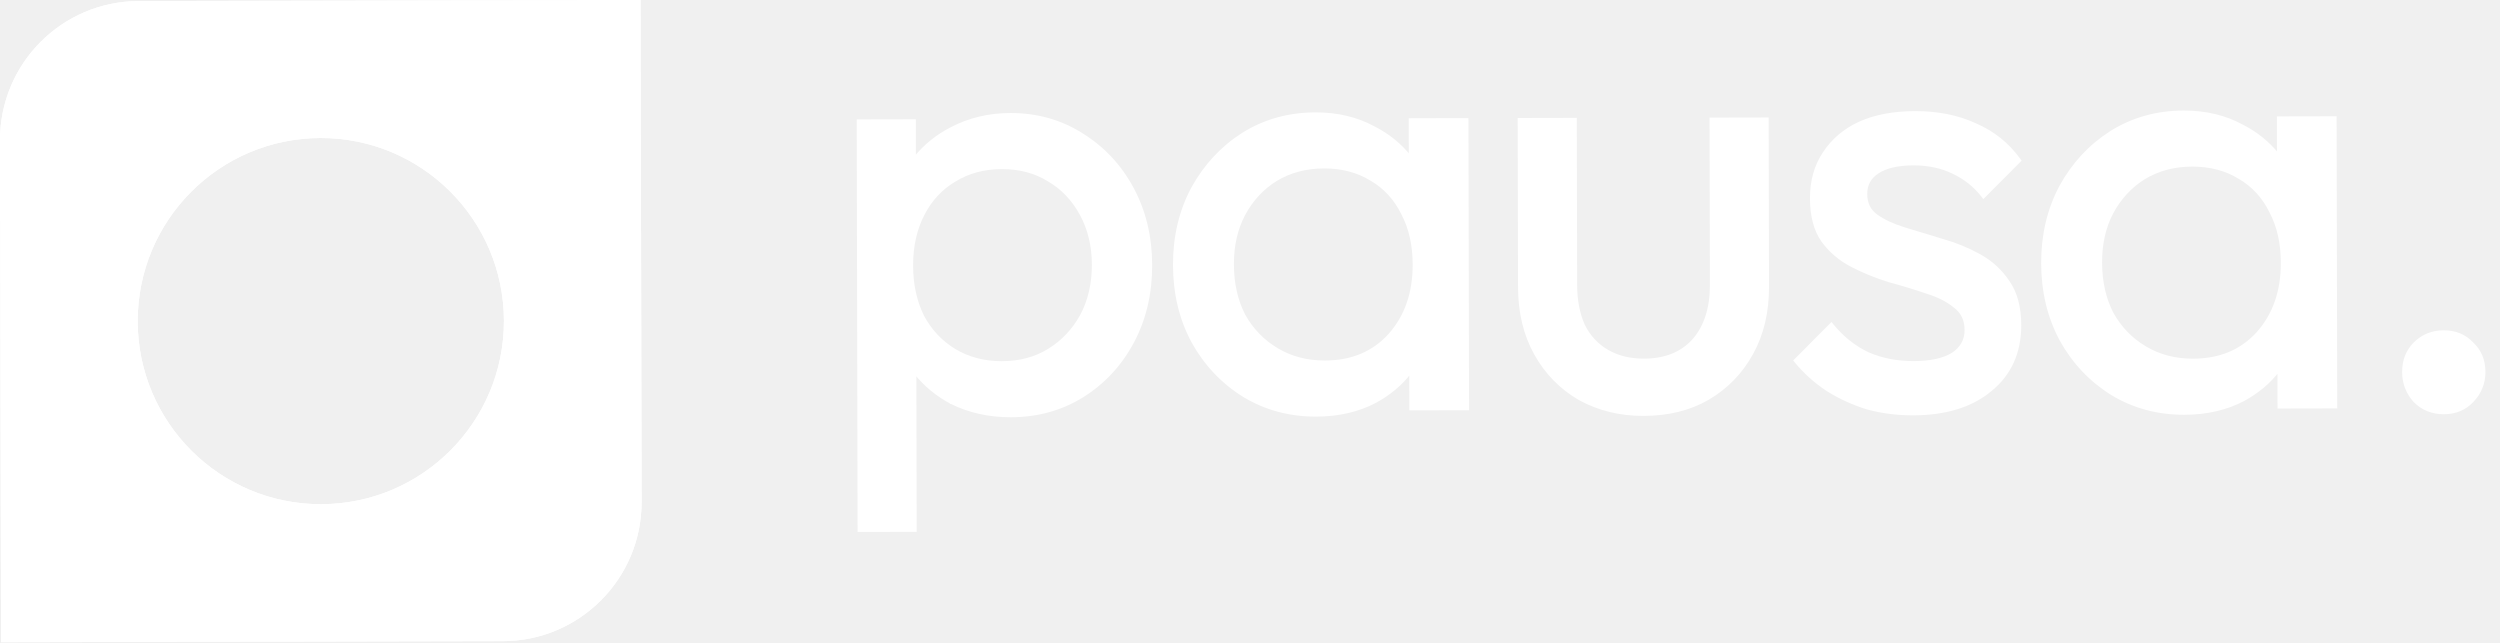
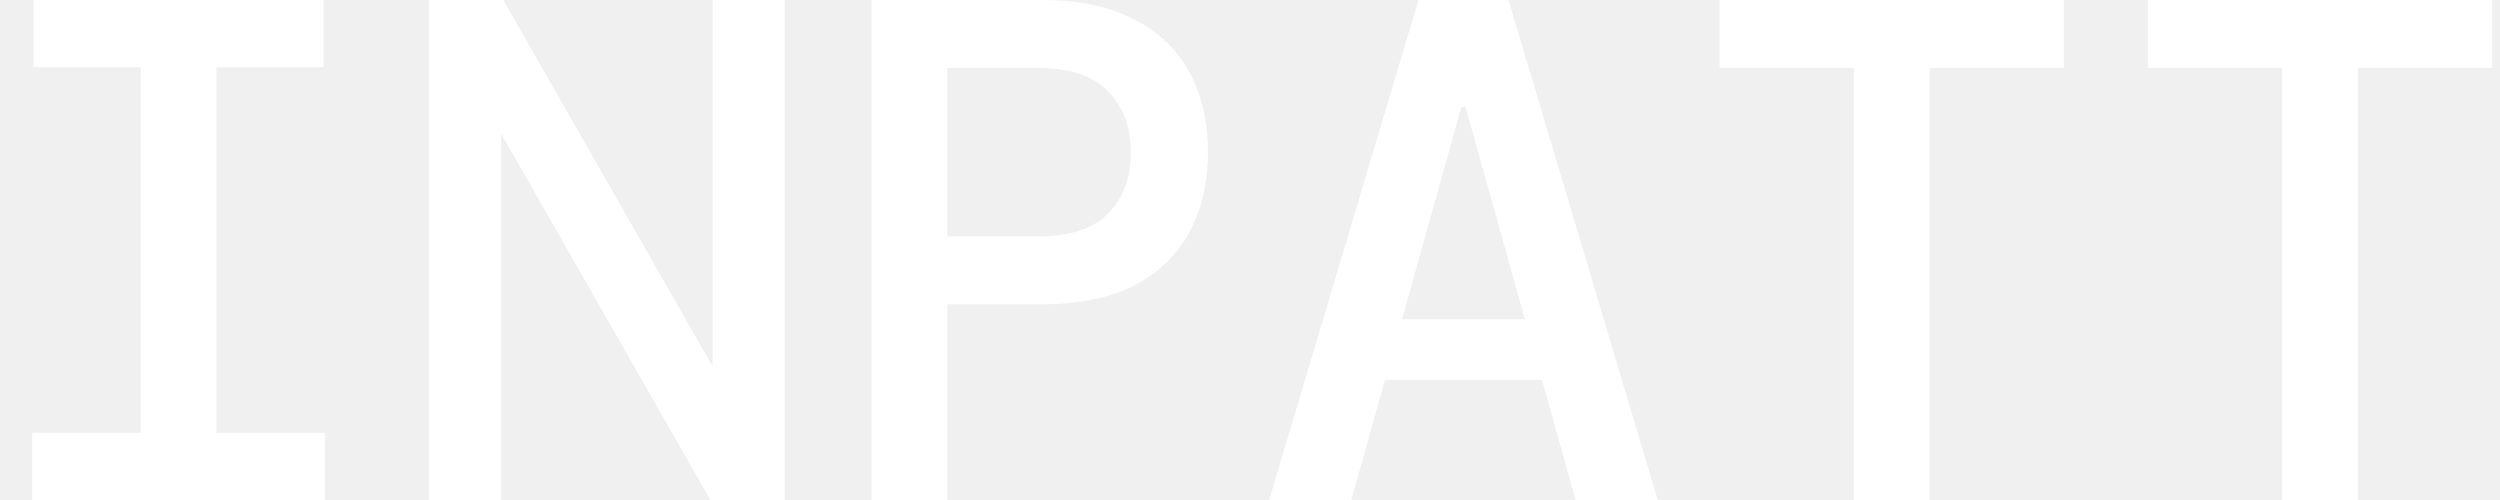
- <svg xmlns="http://www.w3.org/2000/svg" width="109" height="28" viewBox="0 0 109 28" fill="none">
-   <mask id="path-1-inside-1_987_8085" fill="white">
-     <path fill-rule="evenodd" clip-rule="evenodd" d="M6.05 0.046C2.701 0.053 -0.007 2.773 1.37401e-05 6.121L0.046 28L21.925 27.954C25.273 27.947 27.981 25.227 27.974 21.879L27.928 0L6.05 0.046ZM14.004 21.983C18.413 21.974 21.98 18.392 21.971 13.983C21.961 9.574 18.38 6.008 13.971 6.017C9.562 6.026 5.995 9.608 6.004 14.017C6.014 18.426 9.595 21.992 14.004 21.983Z" />
-   </mask>
-   <path fill-rule="evenodd" clip-rule="evenodd" d="M6.05 0.046C2.701 0.053 -0.007 2.773 1.37401e-05 6.121L0.046 28L21.925 27.954C25.273 27.947 27.981 25.227 27.974 21.879L27.928 0L6.05 0.046ZM14.004 21.983C18.413 21.974 21.98 18.392 21.971 13.983C21.961 9.574 18.38 6.008 13.971 6.017C9.562 6.026 5.995 9.608 6.004 14.017C6.014 18.426 9.595 21.992 14.004 21.983Z" fill="white" />
-   <path d="M1.37401e-05 6.121L0.101 6.121L1.37401e-05 6.121ZM6.05 0.046L6.049 -0.055L6.05 0.046ZM0.046 28L-0.055 28L-0.055 28.101L0.046 28.101L0.046 28ZM21.925 27.954L21.925 27.853L21.925 27.954ZM27.974 21.879L27.873 21.879L27.974 21.879ZM27.928 0L28.029 -0L28.029 -0.101L27.928 -0.101L27.928 0ZM13.971 6.017L13.971 6.118L13.971 6.017ZM6.004 14.017L5.903 14.017L6.004 14.017ZM0.101 6.121C0.094 2.829 2.757 0.154 6.05 0.147L6.049 -0.055C2.645 -0.048 -0.108 2.718 -0.101 6.121L0.101 6.121ZM0.147 28L0.101 6.121L-0.101 6.121L-0.055 28L0.147 28ZM21.925 27.853L0.046 27.899L0.046 28.101L21.925 28.055L21.925 27.853ZM27.873 21.879C27.881 25.171 25.217 27.846 21.925 27.853L21.925 28.055C25.329 28.047 28.082 25.282 28.075 21.879L27.873 21.879ZM27.827 0L27.873 21.879L28.075 21.879L28.029 -0L27.827 0ZM6.05 0.147L27.928 0.101L27.928 -0.101L6.049 -0.055L6.05 0.147ZM21.87 13.983C21.879 18.337 18.357 21.873 14.004 21.882L14.005 22.084C18.469 22.075 22.081 18.448 22.072 13.983L21.87 13.983ZM13.971 6.118C18.324 6.109 21.861 9.63 21.87 13.983L22.072 13.983C22.062 9.518 18.435 5.907 13.97 5.916L13.971 6.118ZM6.105 14.017C6.096 9.663 9.618 6.127 13.971 6.118L13.97 5.916C9.506 5.925 5.894 9.552 5.903 14.017L6.105 14.017ZM14.004 21.882C9.651 21.891 6.114 18.37 6.105 14.017L5.903 14.017C5.913 18.482 9.54 22.093 14.005 22.084L14.004 21.882Z" fill="white" mask="url(#path-1-inside-1_987_8085)" />
-   <path d="M107.766 17.456L107.803 17.49C108.145 17.129 108.316 16.703 108.315 16.214C108.314 15.709 108.141 15.292 107.796 14.966C107.469 14.622 107.051 14.451 106.546 14.452C106.04 14.453 105.614 14.626 105.271 14.971C104.944 15.299 104.783 15.717 104.784 16.222C104.785 16.709 104.949 17.134 105.274 17.495L105.274 17.495L105.276 17.497C105.621 17.84 106.048 18.011 106.553 18.01C107.059 18.009 107.476 17.836 107.803 17.49L107.766 17.456ZM107.766 17.456C108.099 17.103 108.266 16.689 108.265 16.214C108.264 15.722 108.096 15.318 107.761 15.002L105.312 17.461C105.647 17.794 106.061 17.961 106.553 17.96C107.046 17.959 107.45 17.791 107.766 17.456Z" fill="white" stroke="white" stroke-width="0.101" />
-   <path d="M89.85 14.825L89.85 14.826C90.402 15.817 91.148 16.605 92.09 17.188L92.09 17.189C93.032 17.755 94.08 18.036 95.232 18.034C96.206 18.032 97.067 17.835 97.814 17.442L97.814 17.442C98.429 17.111 98.94 16.683 99.347 16.157L99.35 17.711L99.35 17.761L99.401 17.761L101.802 17.756L101.853 17.756L101.852 17.705L101.826 5.171L101.826 5.12L101.775 5.12L99.374 5.125L99.324 5.125L99.324 5.176L99.327 6.743C98.905 6.215 98.383 5.794 97.762 5.478C97.014 5.07 96.161 4.868 95.204 4.87C94.034 4.873 92.979 5.168 92.039 5.755L92.039 5.755L92.039 5.756C91.118 6.343 90.383 7.134 89.836 8.127L89.836 8.127L89.836 8.128C89.306 9.122 89.043 10.239 89.045 11.478C89.048 12.717 89.316 13.833 89.85 14.825ZM98.994 9.236L98.994 9.236L98.995 9.238C99.326 9.862 99.493 10.601 99.495 11.456C99.498 12.695 99.143 13.712 98.433 14.512C97.724 15.293 96.789 15.686 95.623 15.689C94.839 15.691 94.144 15.509 93.536 15.146C92.928 14.783 92.449 14.289 92.1 13.665C91.769 13.023 91.602 12.284 91.6 11.446C91.599 10.627 91.763 9.904 92.091 9.279C92.438 8.635 92.906 8.13 93.495 7.765C94.101 7.399 94.795 7.215 95.579 7.213C96.362 7.212 97.048 7.393 97.638 7.756L97.638 7.756L97.639 7.756C98.229 8.102 98.68 8.594 98.994 9.236Z" fill="white" stroke="white" stroke-width="0.101" />
-   <path d="M81.394 17.797L81.394 17.797L81.396 17.797C82.034 17.973 82.708 18.06 83.416 18.059C84.831 18.056 85.96 17.708 86.797 17.011C87.653 16.313 88.078 15.364 88.076 14.172C88.074 13.391 87.904 12.756 87.562 12.271C87.239 11.79 86.819 11.407 86.302 11.123C85.788 10.841 85.247 10.621 84.681 10.463C84.117 10.288 83.572 10.122 83.044 9.965C82.537 9.809 82.129 9.618 81.817 9.394C81.514 9.177 81.362 8.867 81.361 8.46C81.36 8.055 81.527 7.745 81.864 7.525L81.864 7.525L81.864 7.524C82.222 7.285 82.738 7.162 83.419 7.16C84.064 7.159 84.637 7.279 85.139 7.521L85.139 7.521L85.14 7.521C85.661 7.763 86.095 8.109 86.443 8.559L86.478 8.604L86.519 8.564L88.046 7.03L88.076 7L88.051 6.965C87.552 6.273 86.91 5.758 86.128 5.422C85.363 5.068 84.484 4.893 83.493 4.895C82.556 4.897 81.748 5.049 81.072 5.353L81.072 5.353L81.072 5.353C80.414 5.658 79.897 6.096 79.523 6.668C79.149 7.223 78.963 7.885 78.965 8.65C78.966 9.413 79.127 10.03 79.453 10.498L79.453 10.498L79.453 10.499C79.793 10.962 80.222 11.327 80.74 11.593C81.253 11.858 81.793 12.078 82.359 12.253L82.359 12.253L82.361 12.254C82.941 12.41 83.486 12.576 83.995 12.751L83.995 12.751L83.996 12.751C84.502 12.907 84.91 13.114 85.221 13.372L85.221 13.372L85.223 13.374C85.543 13.609 85.705 13.945 85.706 14.388C85.707 14.827 85.515 15.173 85.125 15.429C84.732 15.669 84.171 15.792 83.437 15.794C82.705 15.795 82.043 15.666 81.452 15.407C80.861 15.13 80.338 14.714 79.884 14.158L79.849 14.114L79.809 14.154L78.282 15.688L78.25 15.72L78.279 15.755C78.67 16.233 79.132 16.649 79.665 17.003L79.665 17.003C80.198 17.339 80.774 17.603 81.394 17.797Z" fill="white" stroke="white" stroke-width="0.101" />
-   <path d="M68.859 17.396L68.86 17.397C69.696 17.857 70.628 18.085 71.656 18.083C72.737 18.081 73.678 17.849 74.477 17.384L74.478 17.384C75.294 16.903 75.932 16.244 76.392 15.408C76.853 14.572 77.081 13.604 77.079 12.506L77.063 5.223L77.063 5.172L77.013 5.173L74.638 5.178L74.587 5.178L74.587 5.228L74.602 12.406C74.605 13.435 74.345 14.241 73.829 14.828C73.314 15.397 72.599 15.685 71.678 15.687C71.069 15.688 70.541 15.559 70.093 15.301C69.644 15.043 69.298 14.674 69.055 14.19C68.829 13.689 68.714 13.098 68.713 12.418L68.698 5.24L68.698 5.19L68.647 5.19L66.272 5.195L66.222 5.195L66.222 5.246L66.237 12.529C66.24 13.627 66.472 14.594 66.936 15.428C67.399 16.262 68.04 16.918 68.859 17.396Z" fill="white" stroke="white" stroke-width="0.101" />
-   <path d="M51.998 14.905L51.998 14.906C52.549 15.897 53.296 16.685 54.237 17.268L54.238 17.269C55.179 17.834 56.227 18.116 57.379 18.114C58.354 18.112 59.215 17.915 59.961 17.522L59.962 17.522C60.576 17.191 61.087 16.763 61.494 16.237L61.498 17.791L61.498 17.841L61.548 17.841L63.95 17.836L64 17.836L64 17.785L63.974 5.251L63.973 5.2L63.923 5.2L61.522 5.205L61.471 5.206L61.471 5.256L61.474 6.823C61.052 6.295 60.53 5.874 59.91 5.558C59.162 5.15 58.309 4.948 57.352 4.95C56.182 4.953 55.126 5.248 54.187 5.835L54.187 5.835L54.186 5.836C53.265 6.423 52.531 7.214 51.984 8.207L51.984 8.207L51.983 8.208C51.453 9.202 51.19 10.319 51.193 11.558C51.196 12.797 51.463 13.913 51.998 14.905ZM61.142 9.316L61.142 9.316L61.143 9.318C61.474 9.942 61.641 10.681 61.643 11.536C61.645 12.775 61.29 13.792 60.58 14.592C59.871 15.374 58.936 15.767 57.77 15.769C56.987 15.771 56.292 15.589 55.684 15.226C55.075 14.863 54.597 14.369 54.248 13.745C53.917 13.103 53.75 12.364 53.748 11.526C53.746 10.707 53.91 9.985 54.239 9.359C54.585 8.715 55.053 8.21 55.642 7.845C56.248 7.479 56.943 7.295 57.726 7.293C58.51 7.292 59.195 7.473 59.785 7.836L59.785 7.836L59.786 7.836C60.376 8.182 60.828 8.675 61.142 9.316Z" fill="white" stroke="white" stroke-width="0.101" />
-   <path d="M41.467 17.56L41.467 17.561L41.468 17.561C42.251 17.95 43.121 18.143 44.078 18.142C45.231 18.139 46.269 17.853 47.191 17.283L47.191 17.283C48.13 16.696 48.864 15.905 49.394 14.911C49.924 13.916 50.187 12.799 50.184 11.56C50.182 10.321 49.914 9.205 49.38 8.213C48.846 7.221 48.108 6.433 47.167 5.85C46.242 5.266 45.203 4.976 44.051 4.978C43.111 4.98 42.25 5.186 41.469 5.596C40.845 5.917 40.316 6.345 39.883 6.879L39.88 5.301L39.88 5.251L39.829 5.251L37.454 5.256L37.404 5.256L37.404 5.306L37.441 23.093L37.441 23.143L37.492 23.143L39.867 23.138L39.917 23.138L39.917 23.087L39.903 16.27C40.325 16.8 40.847 17.23 41.467 17.56ZM45.719 7.865L45.719 7.865L45.72 7.866C46.31 8.211 46.78 8.705 47.129 9.347C47.478 9.989 47.654 10.72 47.656 11.539C47.657 12.376 47.485 13.116 47.139 13.759C46.792 14.386 46.324 14.882 45.735 15.247C45.146 15.613 44.461 15.797 43.678 15.798C42.912 15.8 42.226 15.619 41.618 15.256C41.027 14.893 40.566 14.399 40.235 13.775C39.921 13.133 39.763 12.402 39.761 11.582C39.759 10.744 39.923 10.005 40.252 9.361C40.581 8.717 41.039 8.222 41.628 7.874L41.628 7.874L41.629 7.874C42.218 7.509 42.903 7.324 43.686 7.323C44.452 7.321 45.129 7.502 45.719 7.865Z" fill="white" stroke="white" stroke-width="0.101" />
+ <svg xmlns="http://www.w3.org/2000/svg" width="70" height="14" viewBox="0 0 70 14" fill="none">
+   <path d="M0.9 14V12.12H3.94V1.88H0.94V-9.53674e-07H9.06V1.88H6.06V12.12H9.1V14H0.9ZM12.012 14V-9.53674e-07H14.092L19.952 10.26V-9.53674e-07H21.972V14H19.892L14.032 3.74V14H12.012ZM24.404 14V-9.53674e-07H29.144C30.211 -9.53674e-07 31.091 0.187 31.784 0.56C32.478 0.92 32.991 1.42 33.324 2.06C33.658 2.7 33.824 3.433 33.824 4.26C33.824 5.087 33.658 5.82 33.324 6.46C32.991 7.1 32.478 7.607 31.784 7.98C31.091 8.34 30.211 8.52 29.144 8.52H26.524V14H24.404ZM26.524 6.62H29.044C29.951 6.62 30.611 6.407 31.024 5.98C31.451 5.553 31.664 4.98 31.664 4.26C31.664 3.553 31.451 2.987 31.024 2.56C30.611 2.12 29.951 1.9 29.044 1.9H26.524V6.62ZM35.537 14L39.717 -9.53674e-07H42.237L46.417 14H44.117L43.177 10.64H38.777L37.837 14H35.537ZM40.917 3L39.257 8.94H42.697L41.037 3H40.917ZM51.909 14V1.9H48.149V-9.53674e-07H57.789V1.9H54.029V14H51.909ZM63.901 14V1.9H60.141V-9.53674e-07H69.781V1.9H66.021V14H63.901Z" fill="white" />
</svg>
